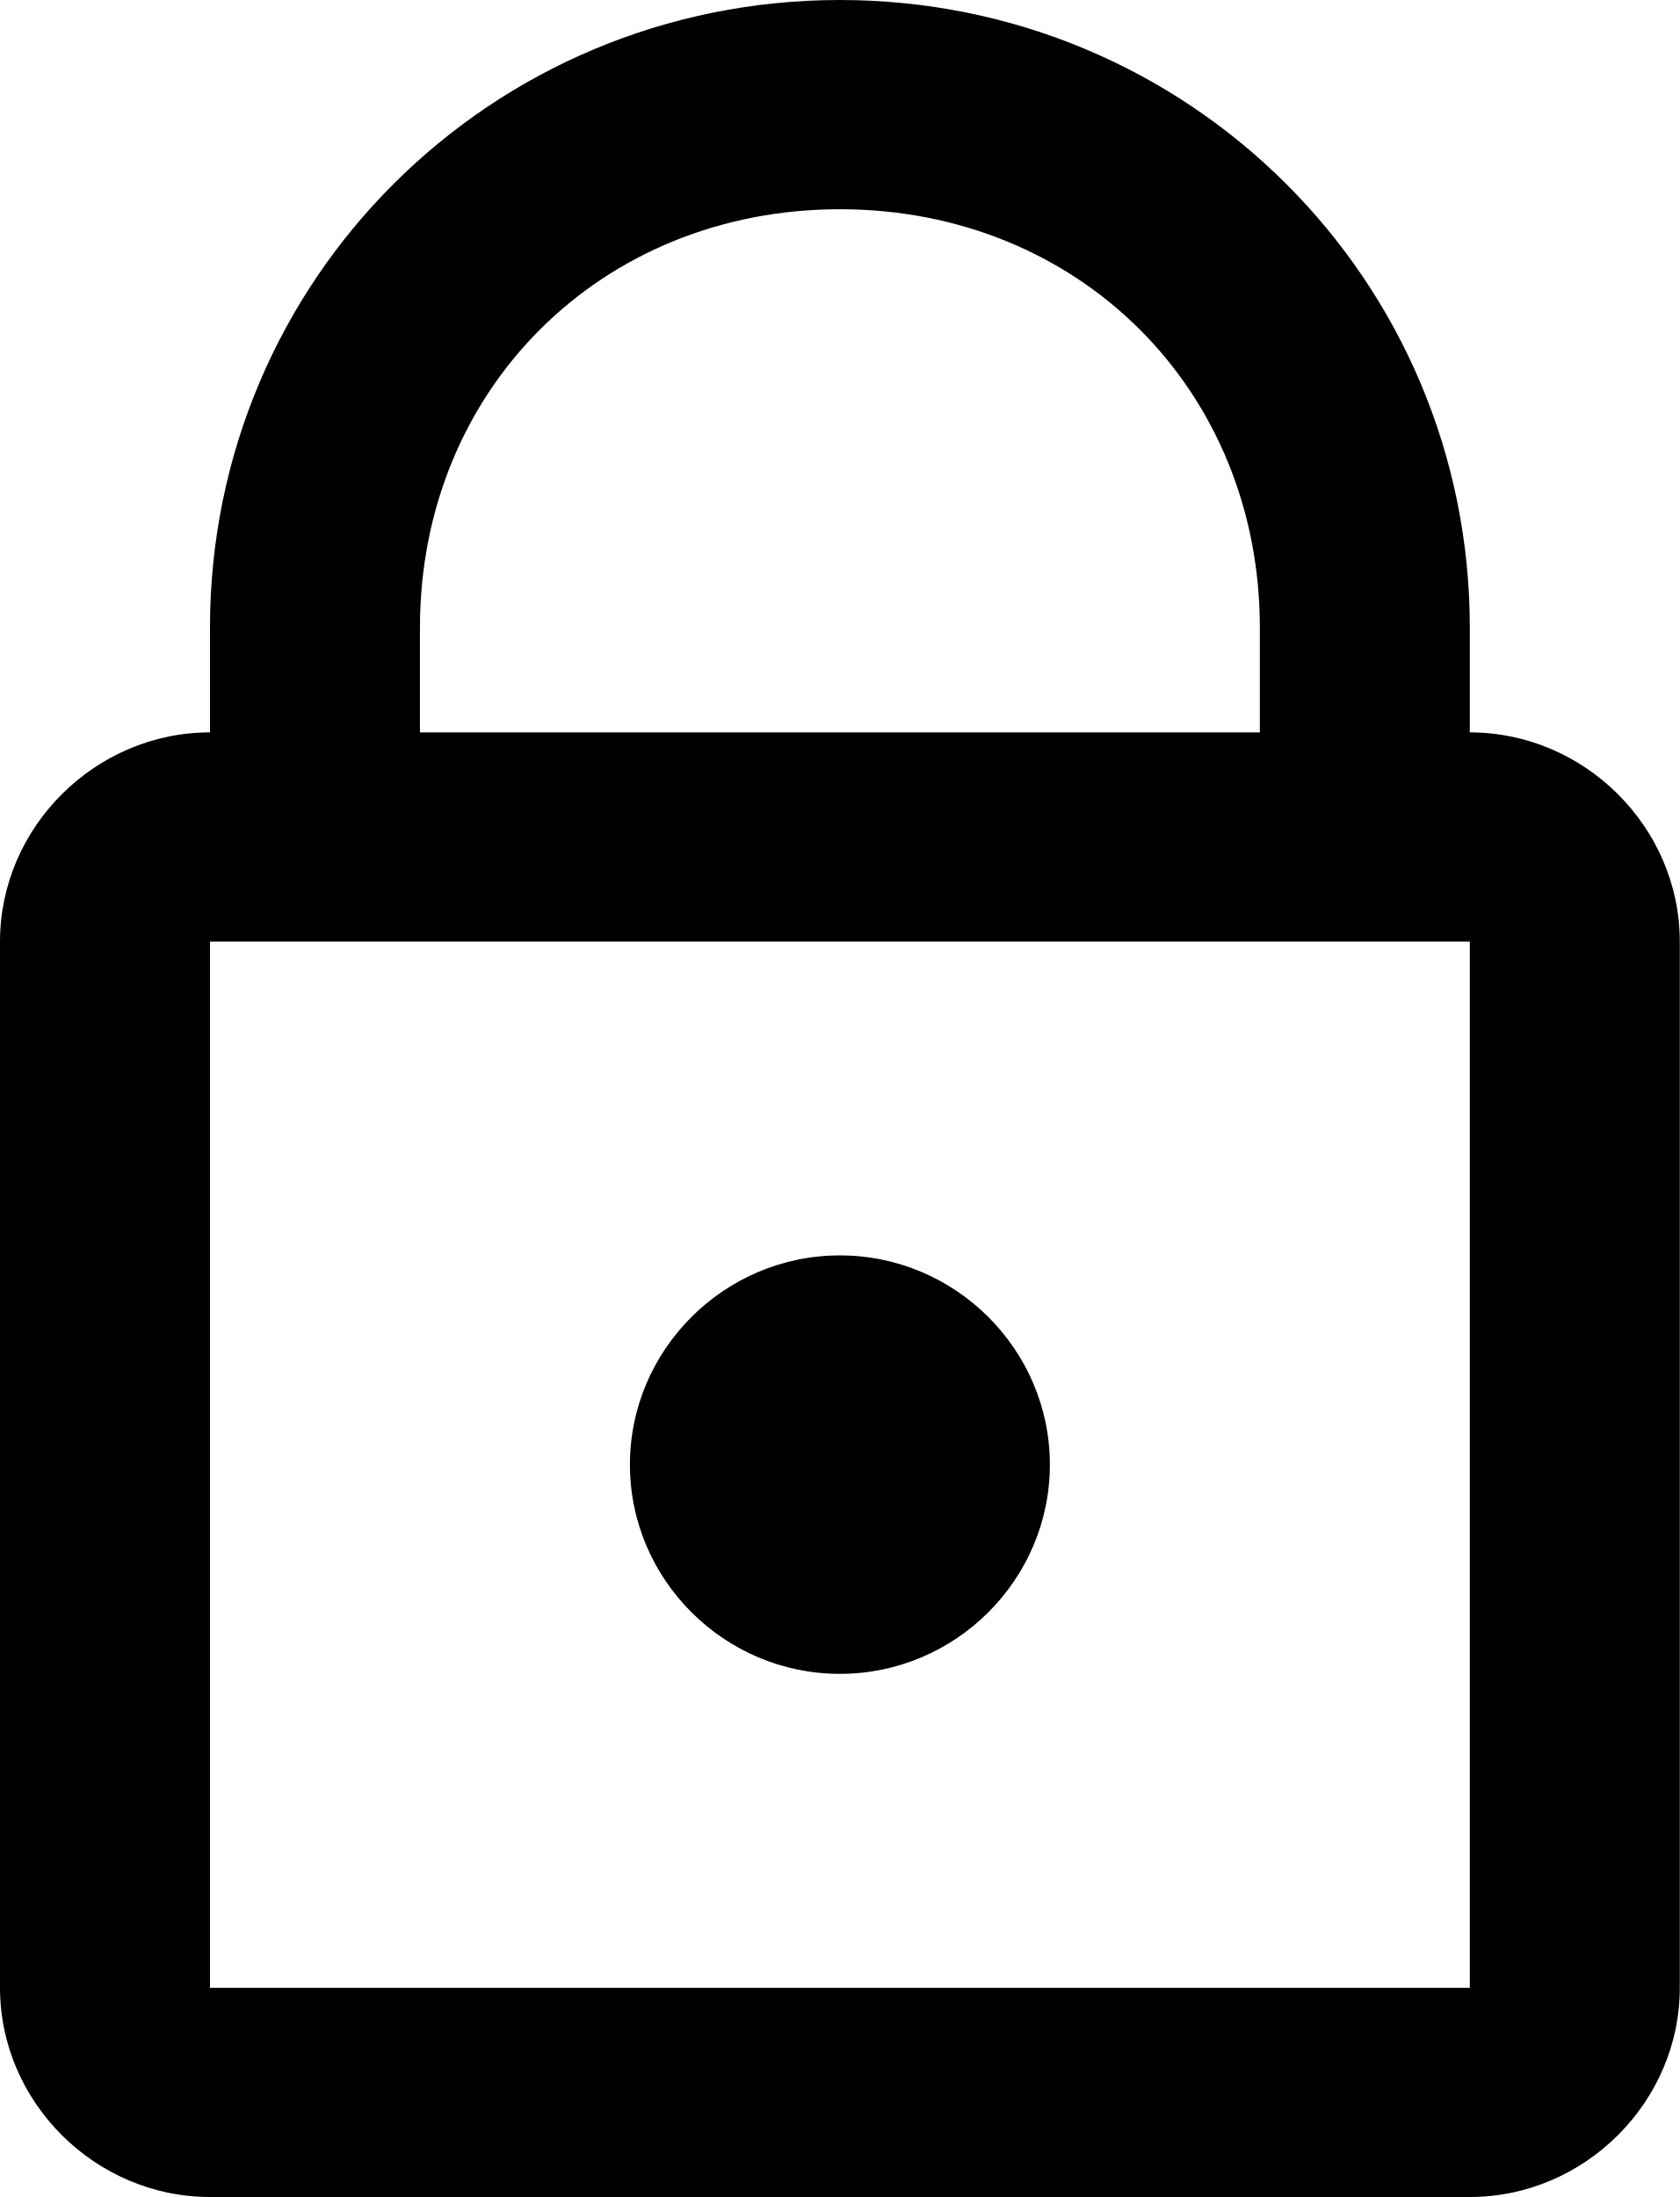
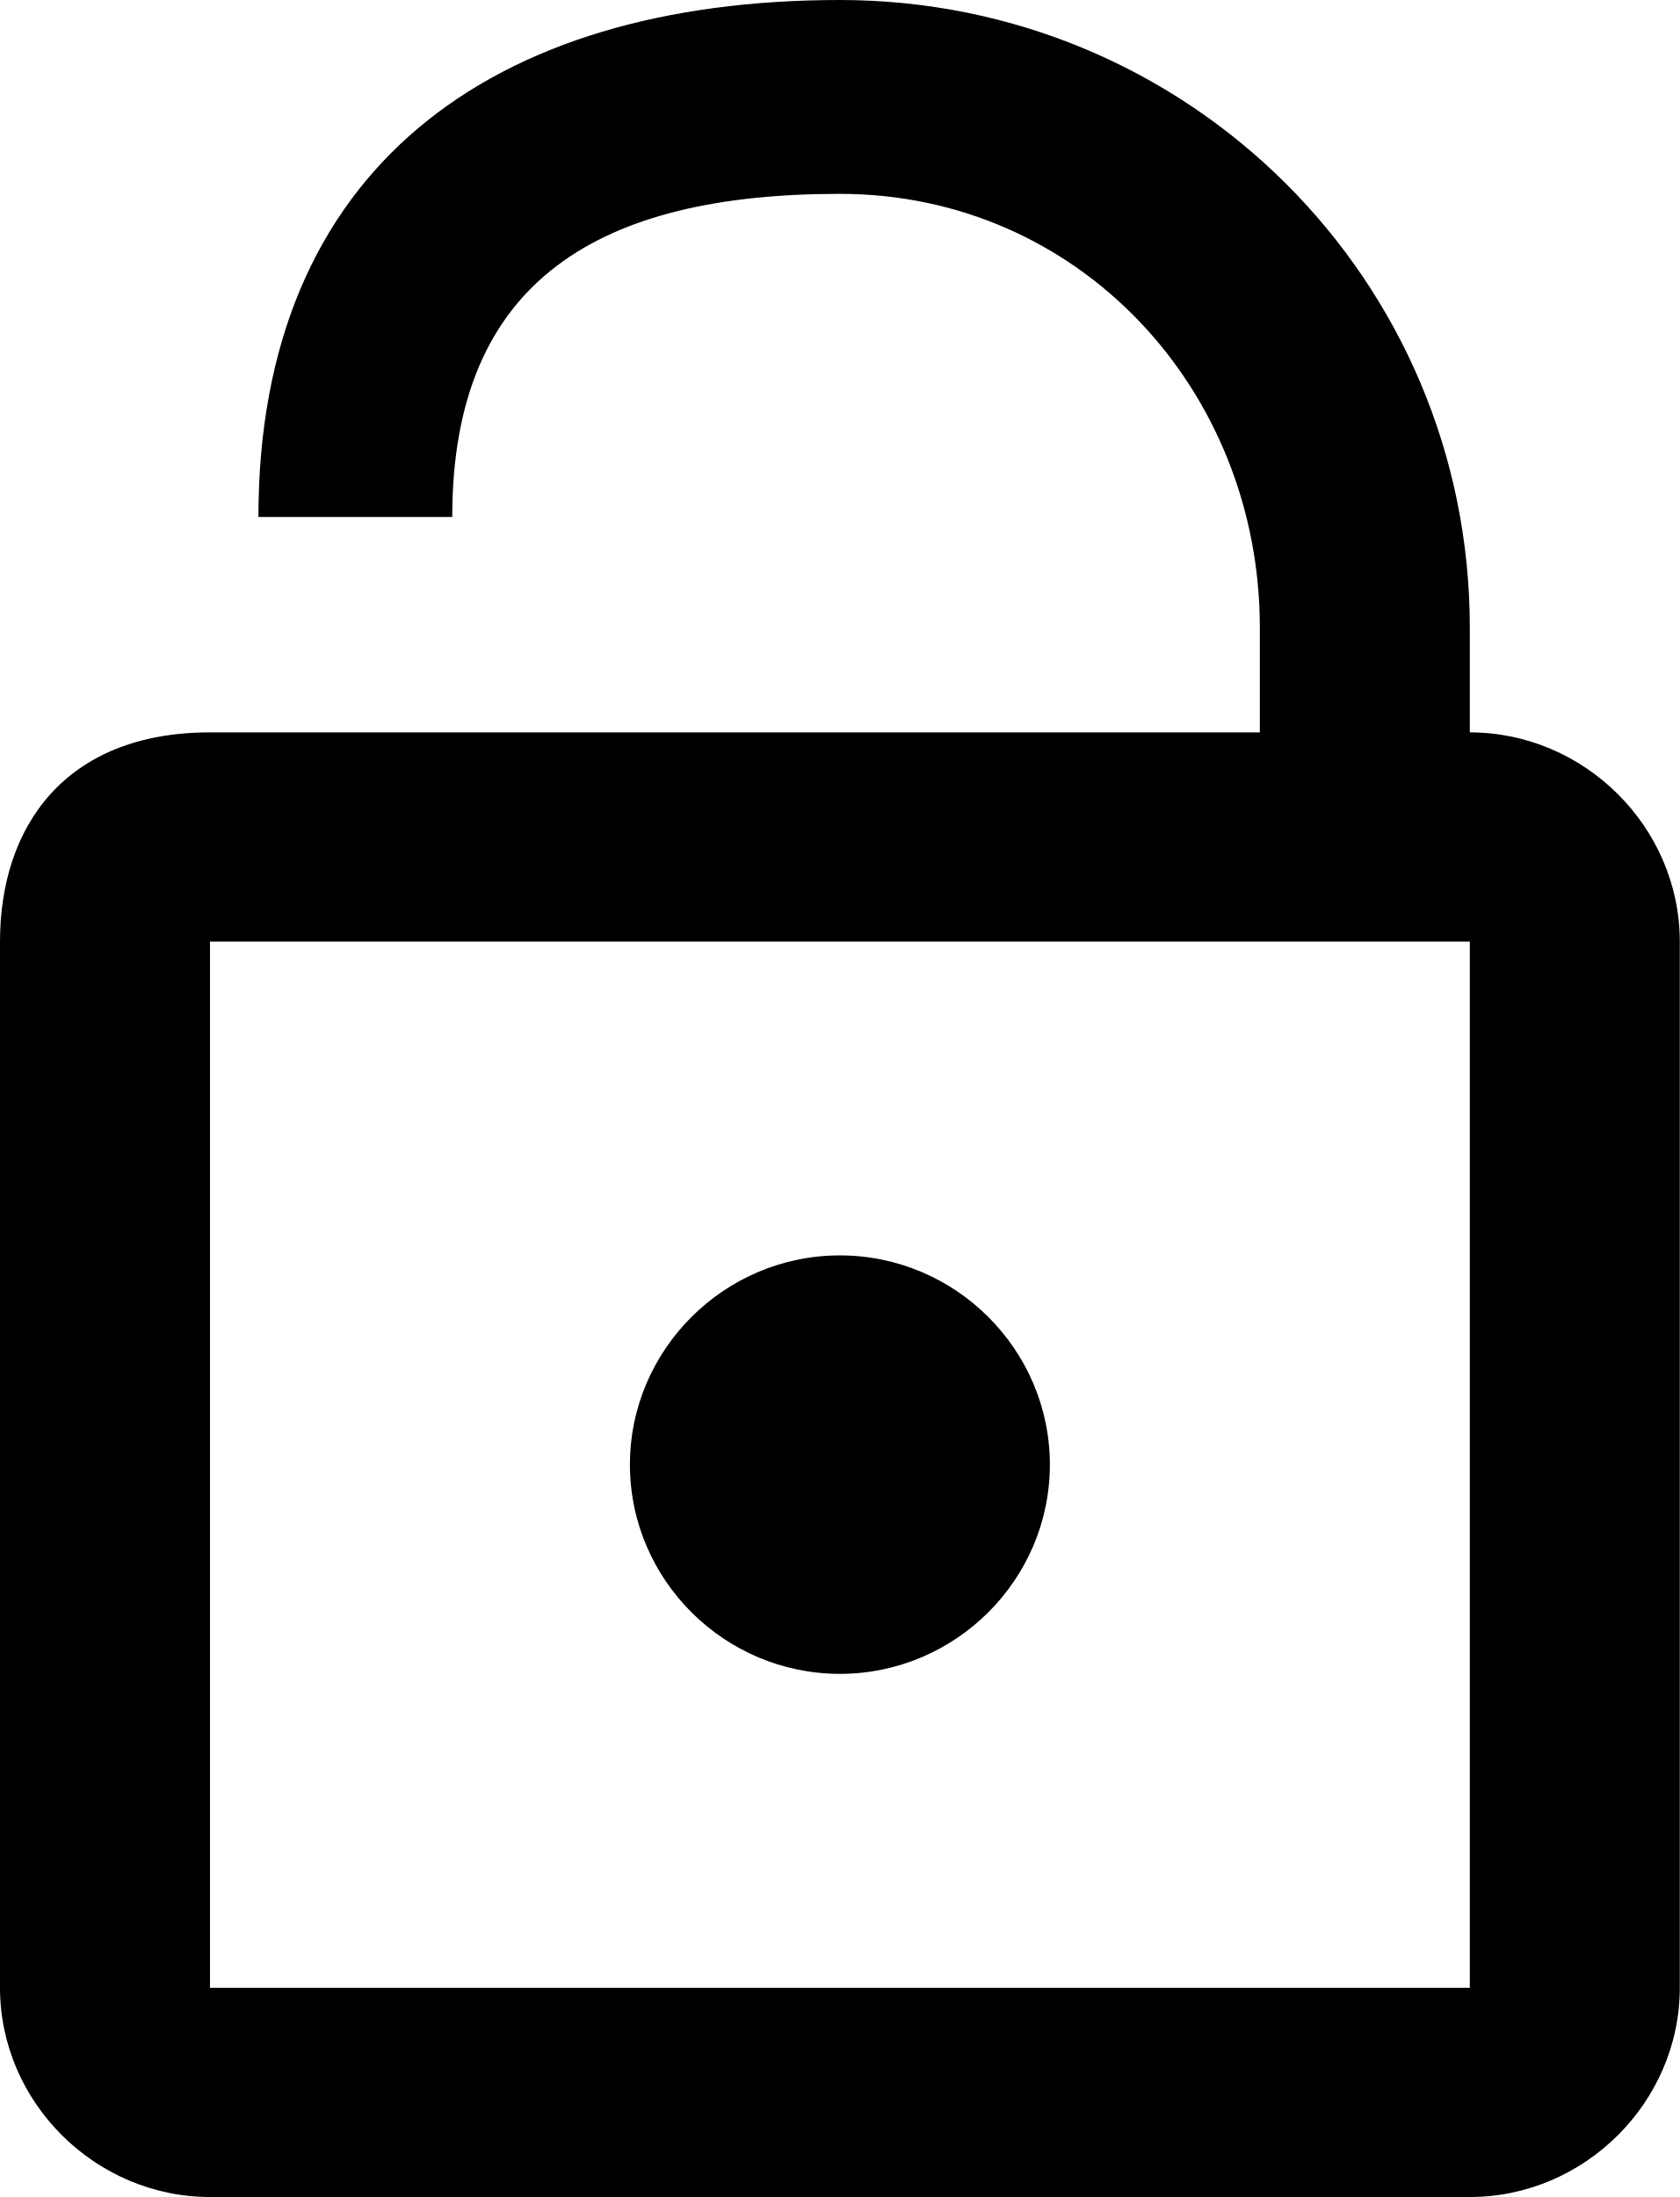
<svg xmlns="http://www.w3.org/2000/svg" width="13" height="17" viewBox="0 0 13 17" fill="none">
-   <path d="M6.5 0C3.799 0 1.625 2.166 1.625 4.857V5.667C0.737 5.667 0 6.401 0 7.286V15.381C0 16.266 0.737 17 1.625 17H11.375C12.263 17 13 16.266 13 15.381V7.286C13 6.401 12.263 5.667 11.375 5.667V4.857C11.375 2.166 9.201 0 6.5 0ZM6.5 1.619C8.349 1.619 9.75 3.015 9.75 4.857V5.667H3.25V4.857C3.25 3.015 4.651 1.619 6.5 1.619ZM1.625 7.286H11.375V15.381H1.625V7.286ZM6.5 9.714C5.606 9.714 4.875 10.443 4.875 11.333C4.875 12.224 5.606 12.952 6.5 12.952C7.394 12.952 8.125 12.224 8.125 11.333C8.125 10.443 7.394 9.714 6.5 9.714Z" fill="black" />
+   <path d="M6.5 0C3.799 0 2 1.309 2 4L1.625 5.667C0.5 5.667 0 6.401 0 7.286V15.381C0 16.266 0.737 17 1.625 17H11.375C12.263 17 13 16.266 13 15.381V7.286C13 6.401 12.263 5.667 11.375 5.667V4.857C11.375 2.166 9.201 0 6.5 0ZM6.5 1.5C8.349 1.5 9.75 3.015 9.75 4.857V5.667H1.625L2 4H3.5C3.5 2.157 4.651 1.5 6.5 1.5ZM1.625 7.286H11.375V15.381H1.625V7.286ZM6.5 9.714C5.606 9.714 4.875 10.443 4.875 11.333C4.875 12.224 5.606 12.952 6.5 12.952C7.394 12.952 8.125 12.224 8.125 11.333C8.125 10.443 7.394 9.714 6.5 9.714Z" fill="black" />
</svg>
